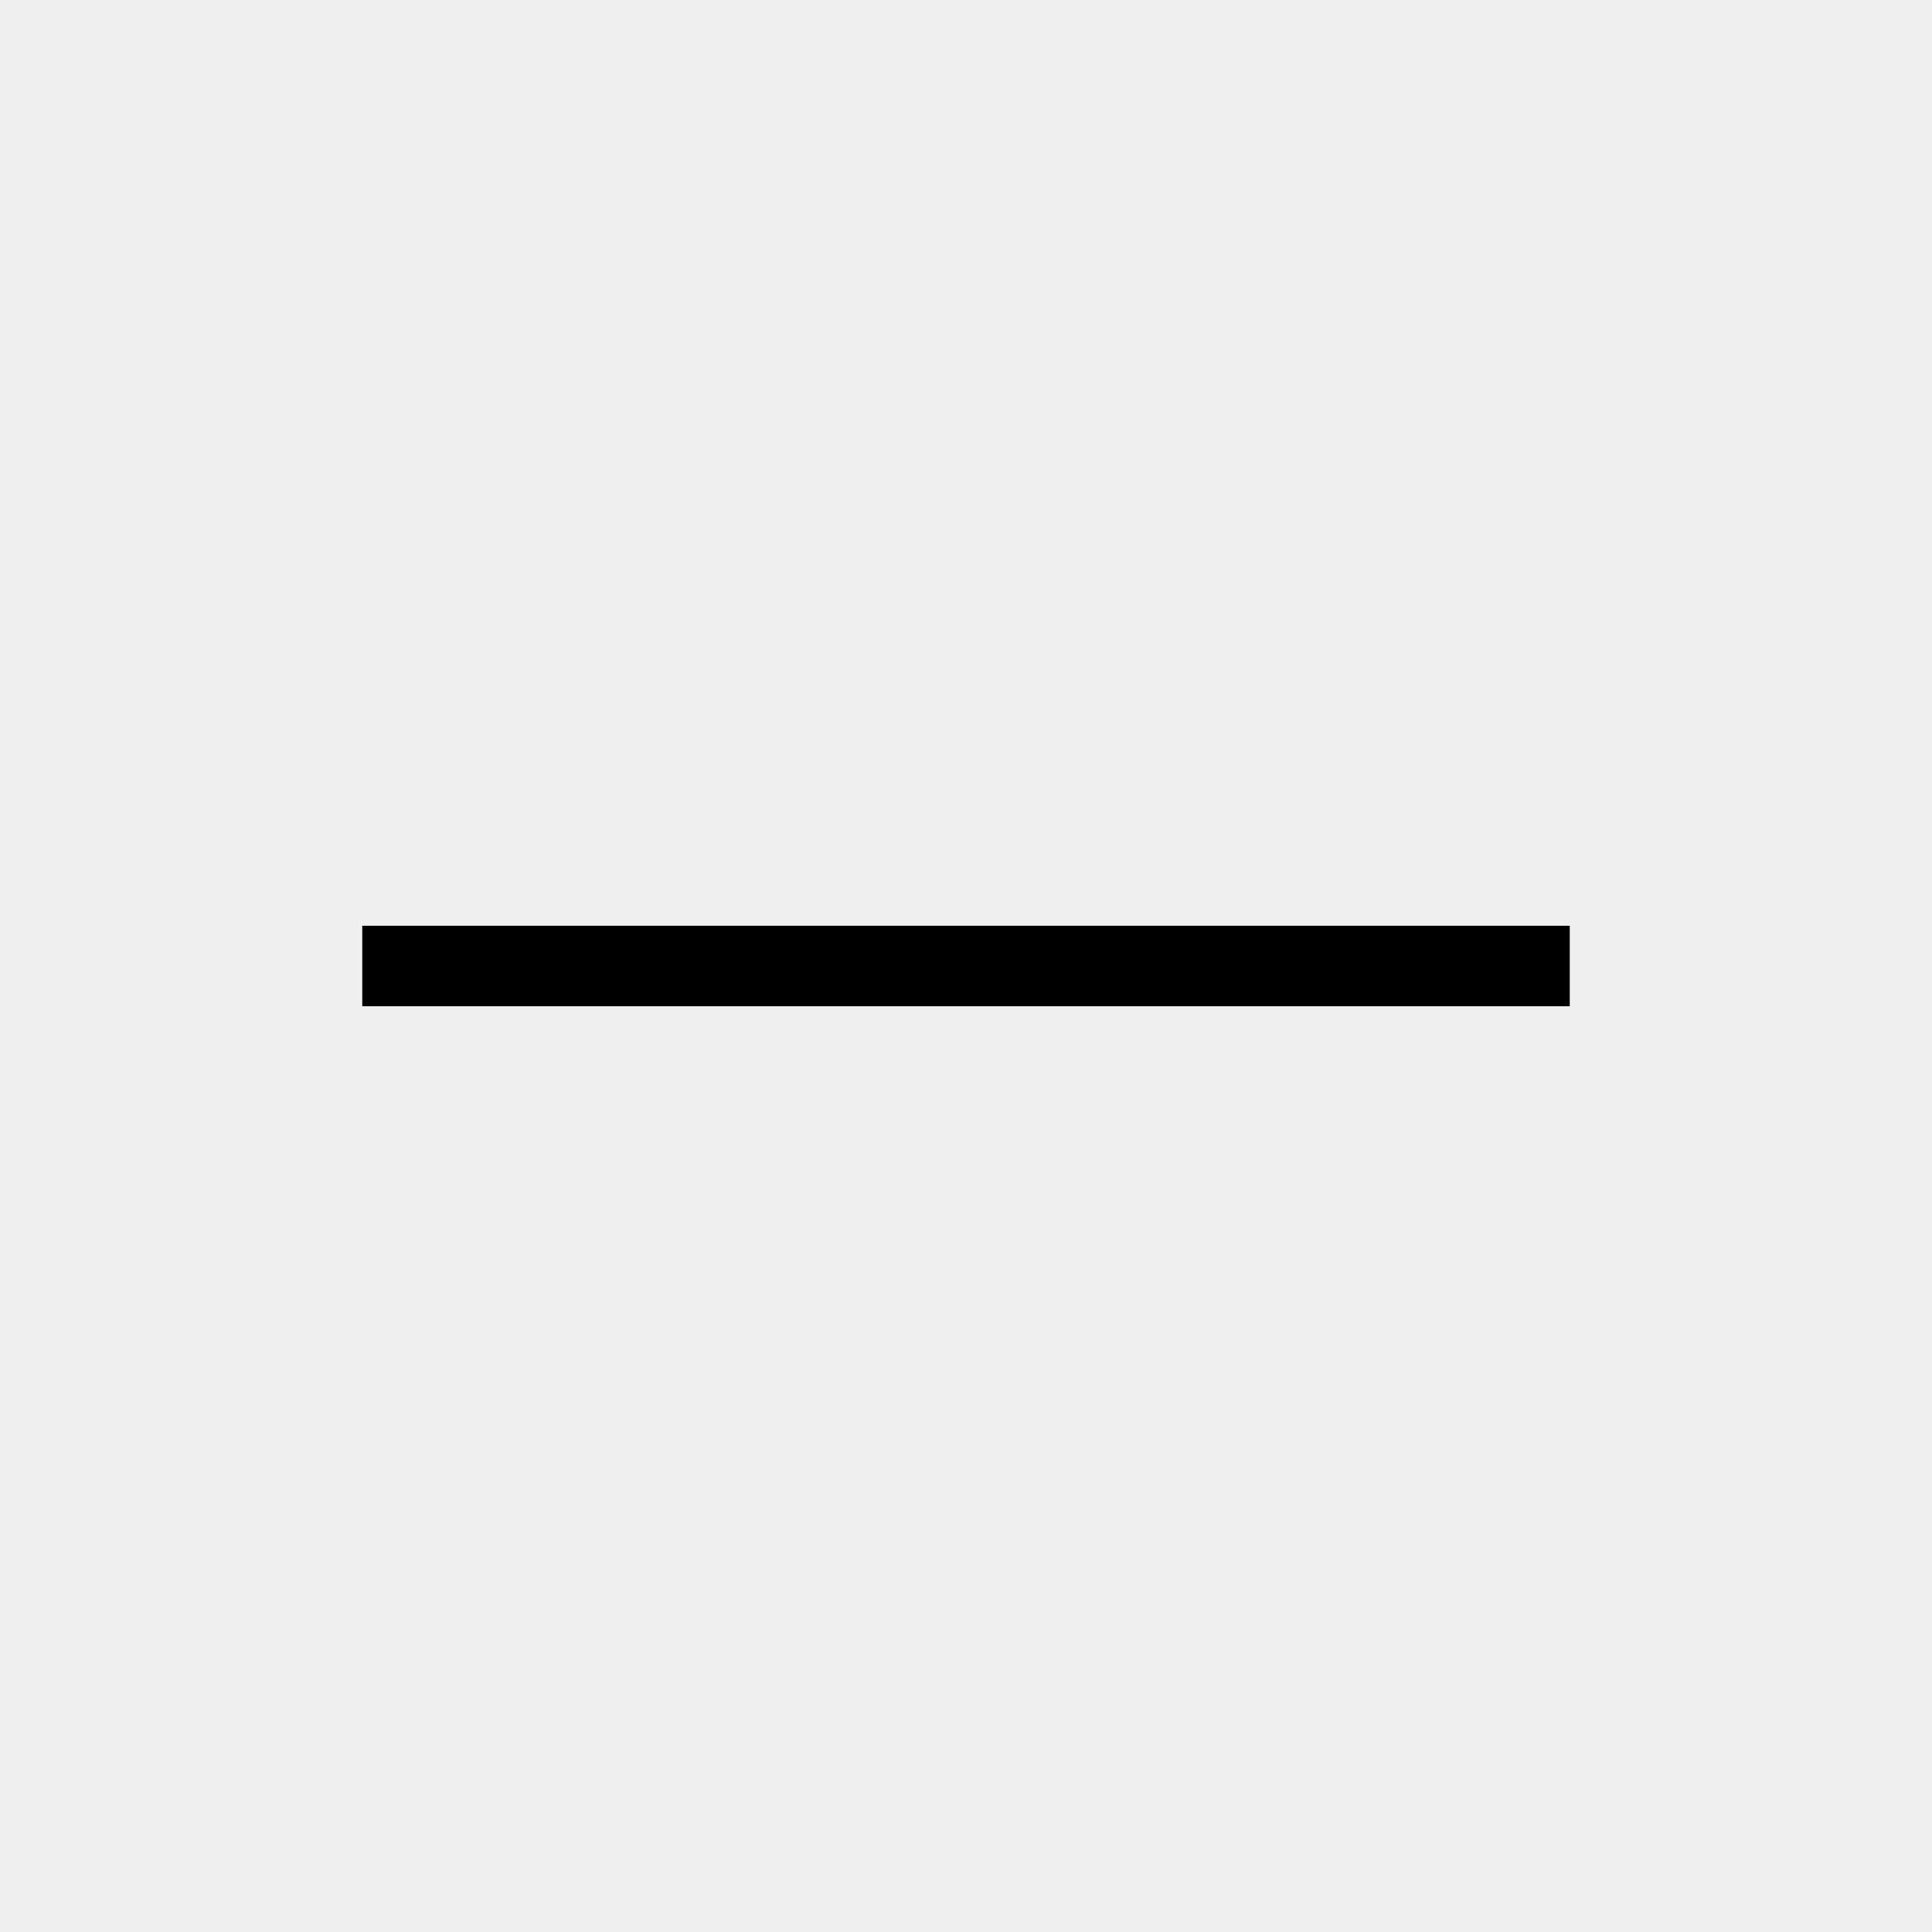
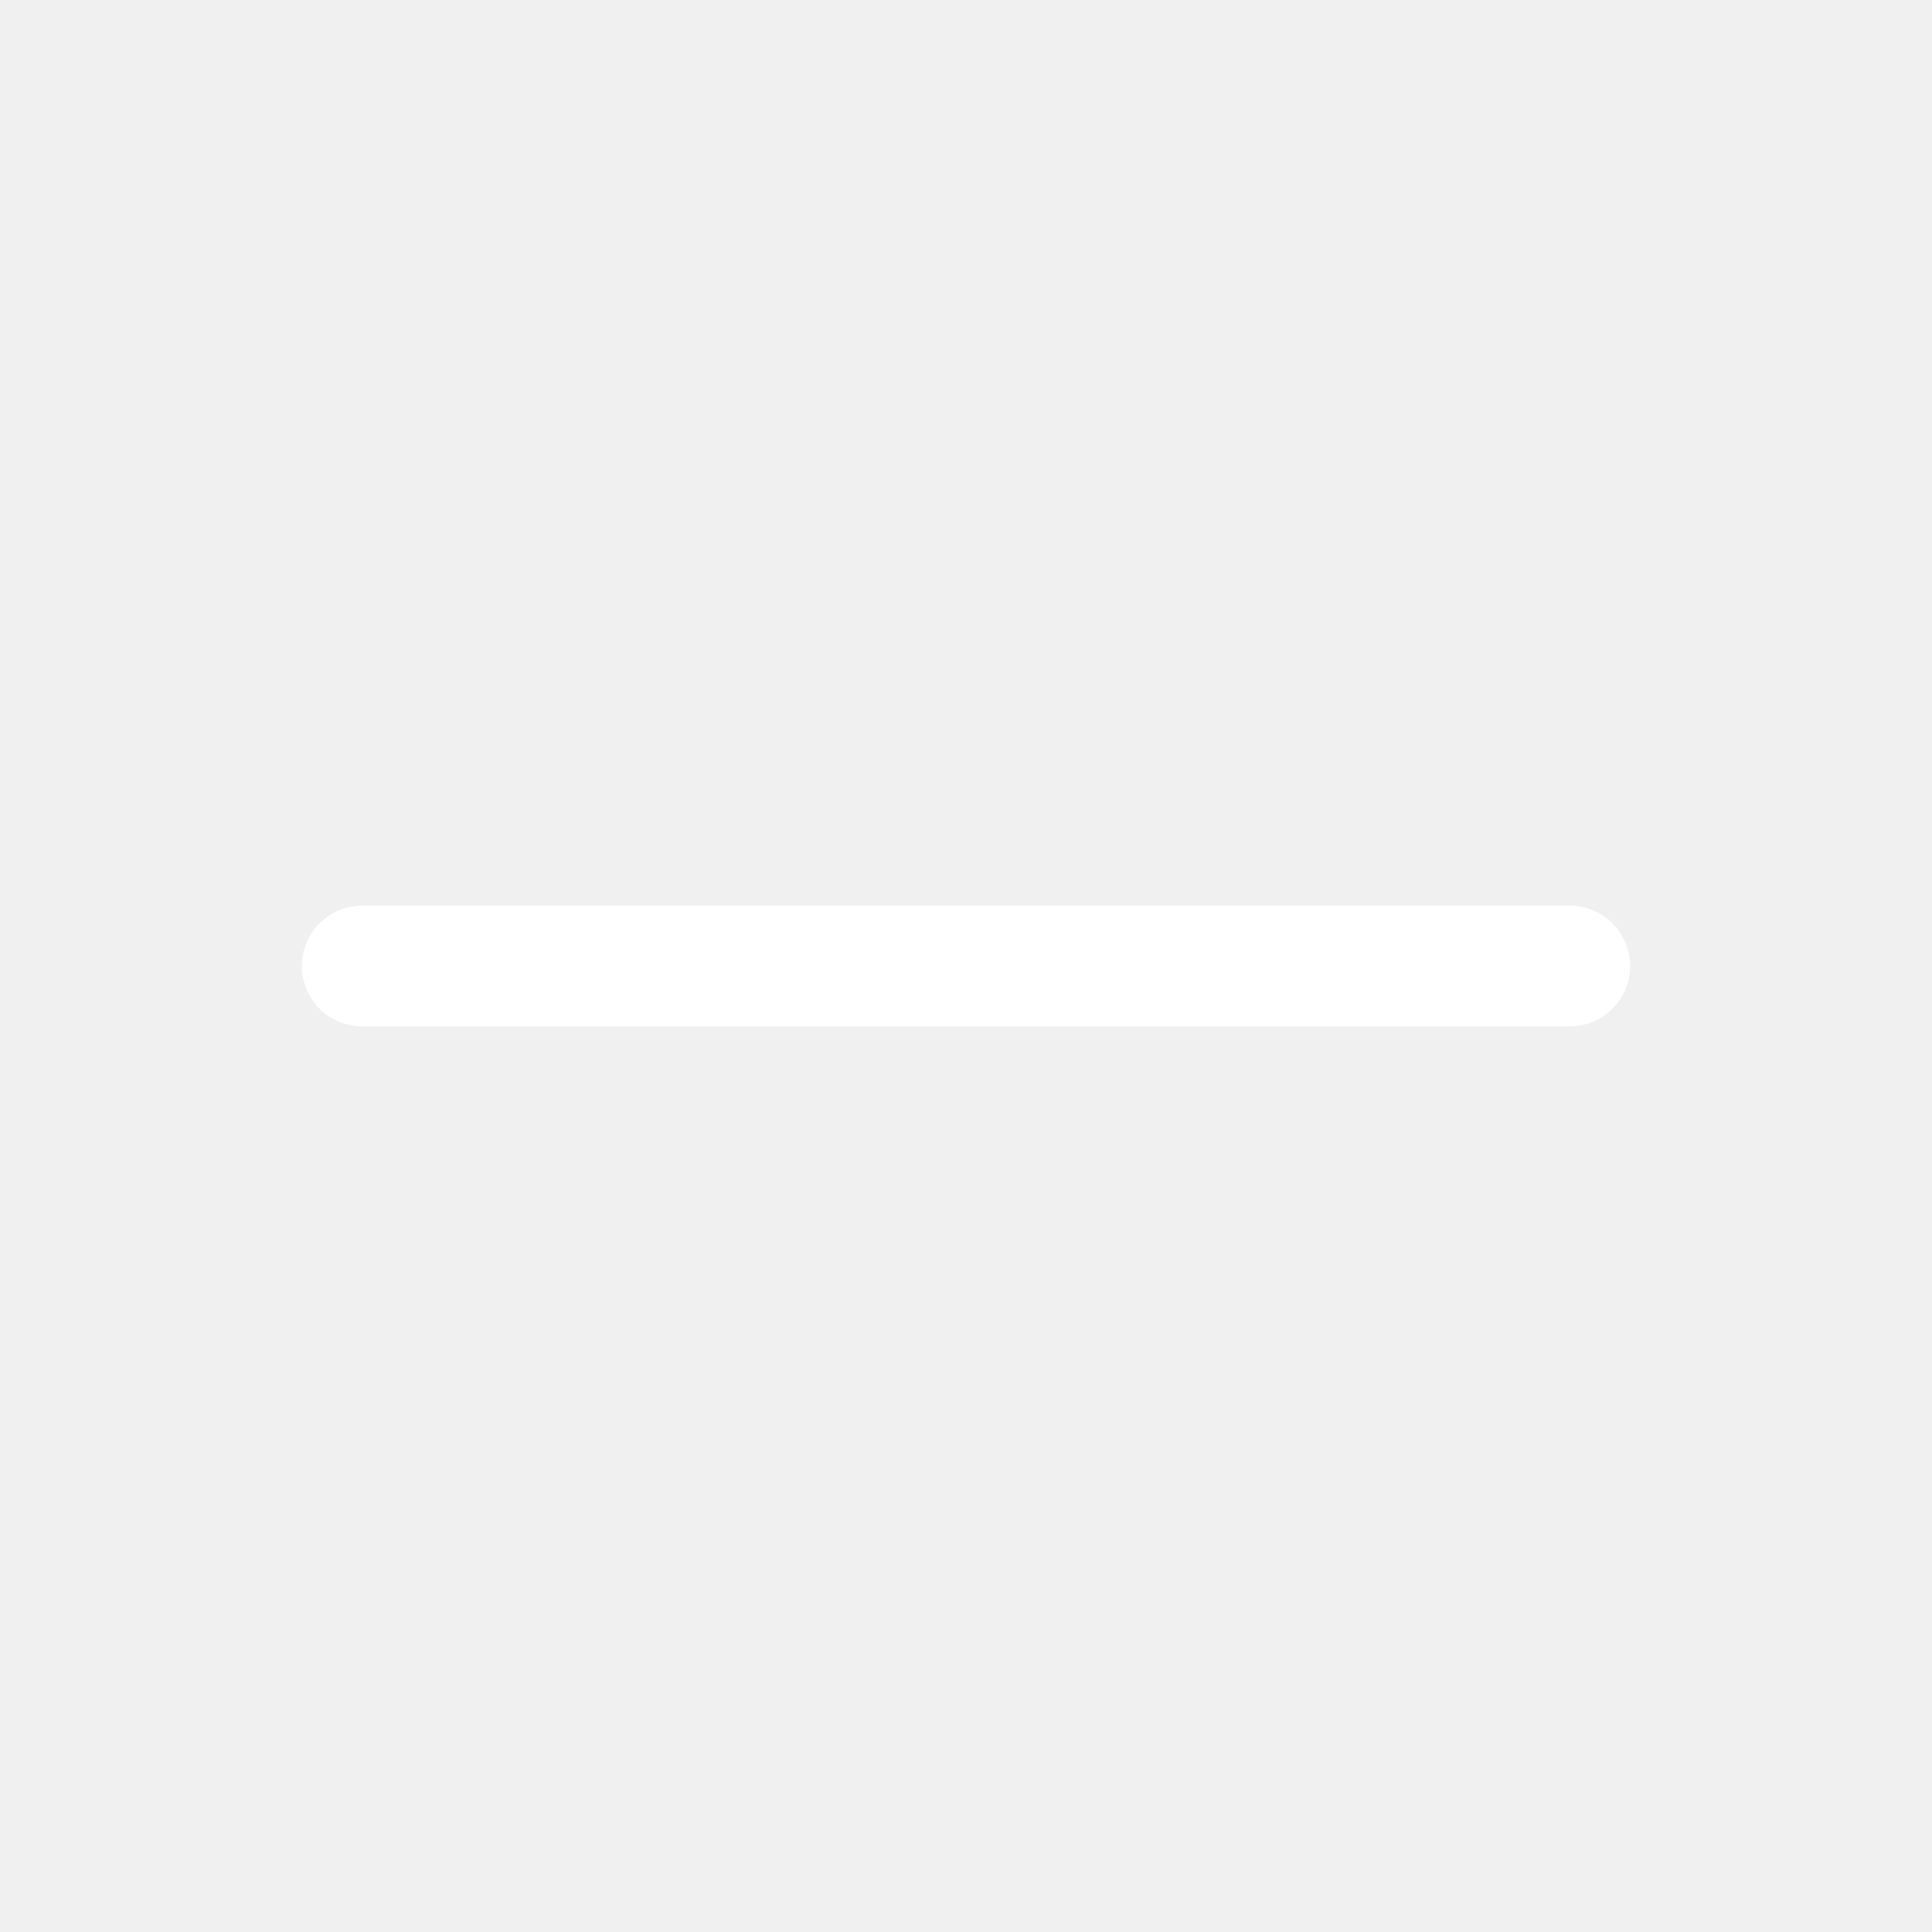
- <svg xmlns="http://www.w3.org/2000/svg" fill="none" viewBox="0 0 24 24" strokeWidth="1.5" stroke="currentColor" aria-hidden="true" className="h-4 w-4 dark:text-neutral-500">
-   <path strokeLinecap="round" strokeLinejoin="round" d="M19.5 12h-15" />
+ <svg xmlns="http://www.w3.org/2000/svg" fill="none" viewBox="0 0 24 24" stroke-width="1.5" stroke="white" aria-hidden="true" width="16" height="16" class="h-4 w-4">
+   <path stroke-linecap="round" stroke-linejoin="round" d="M19.5 12h-15" />
</svg>
